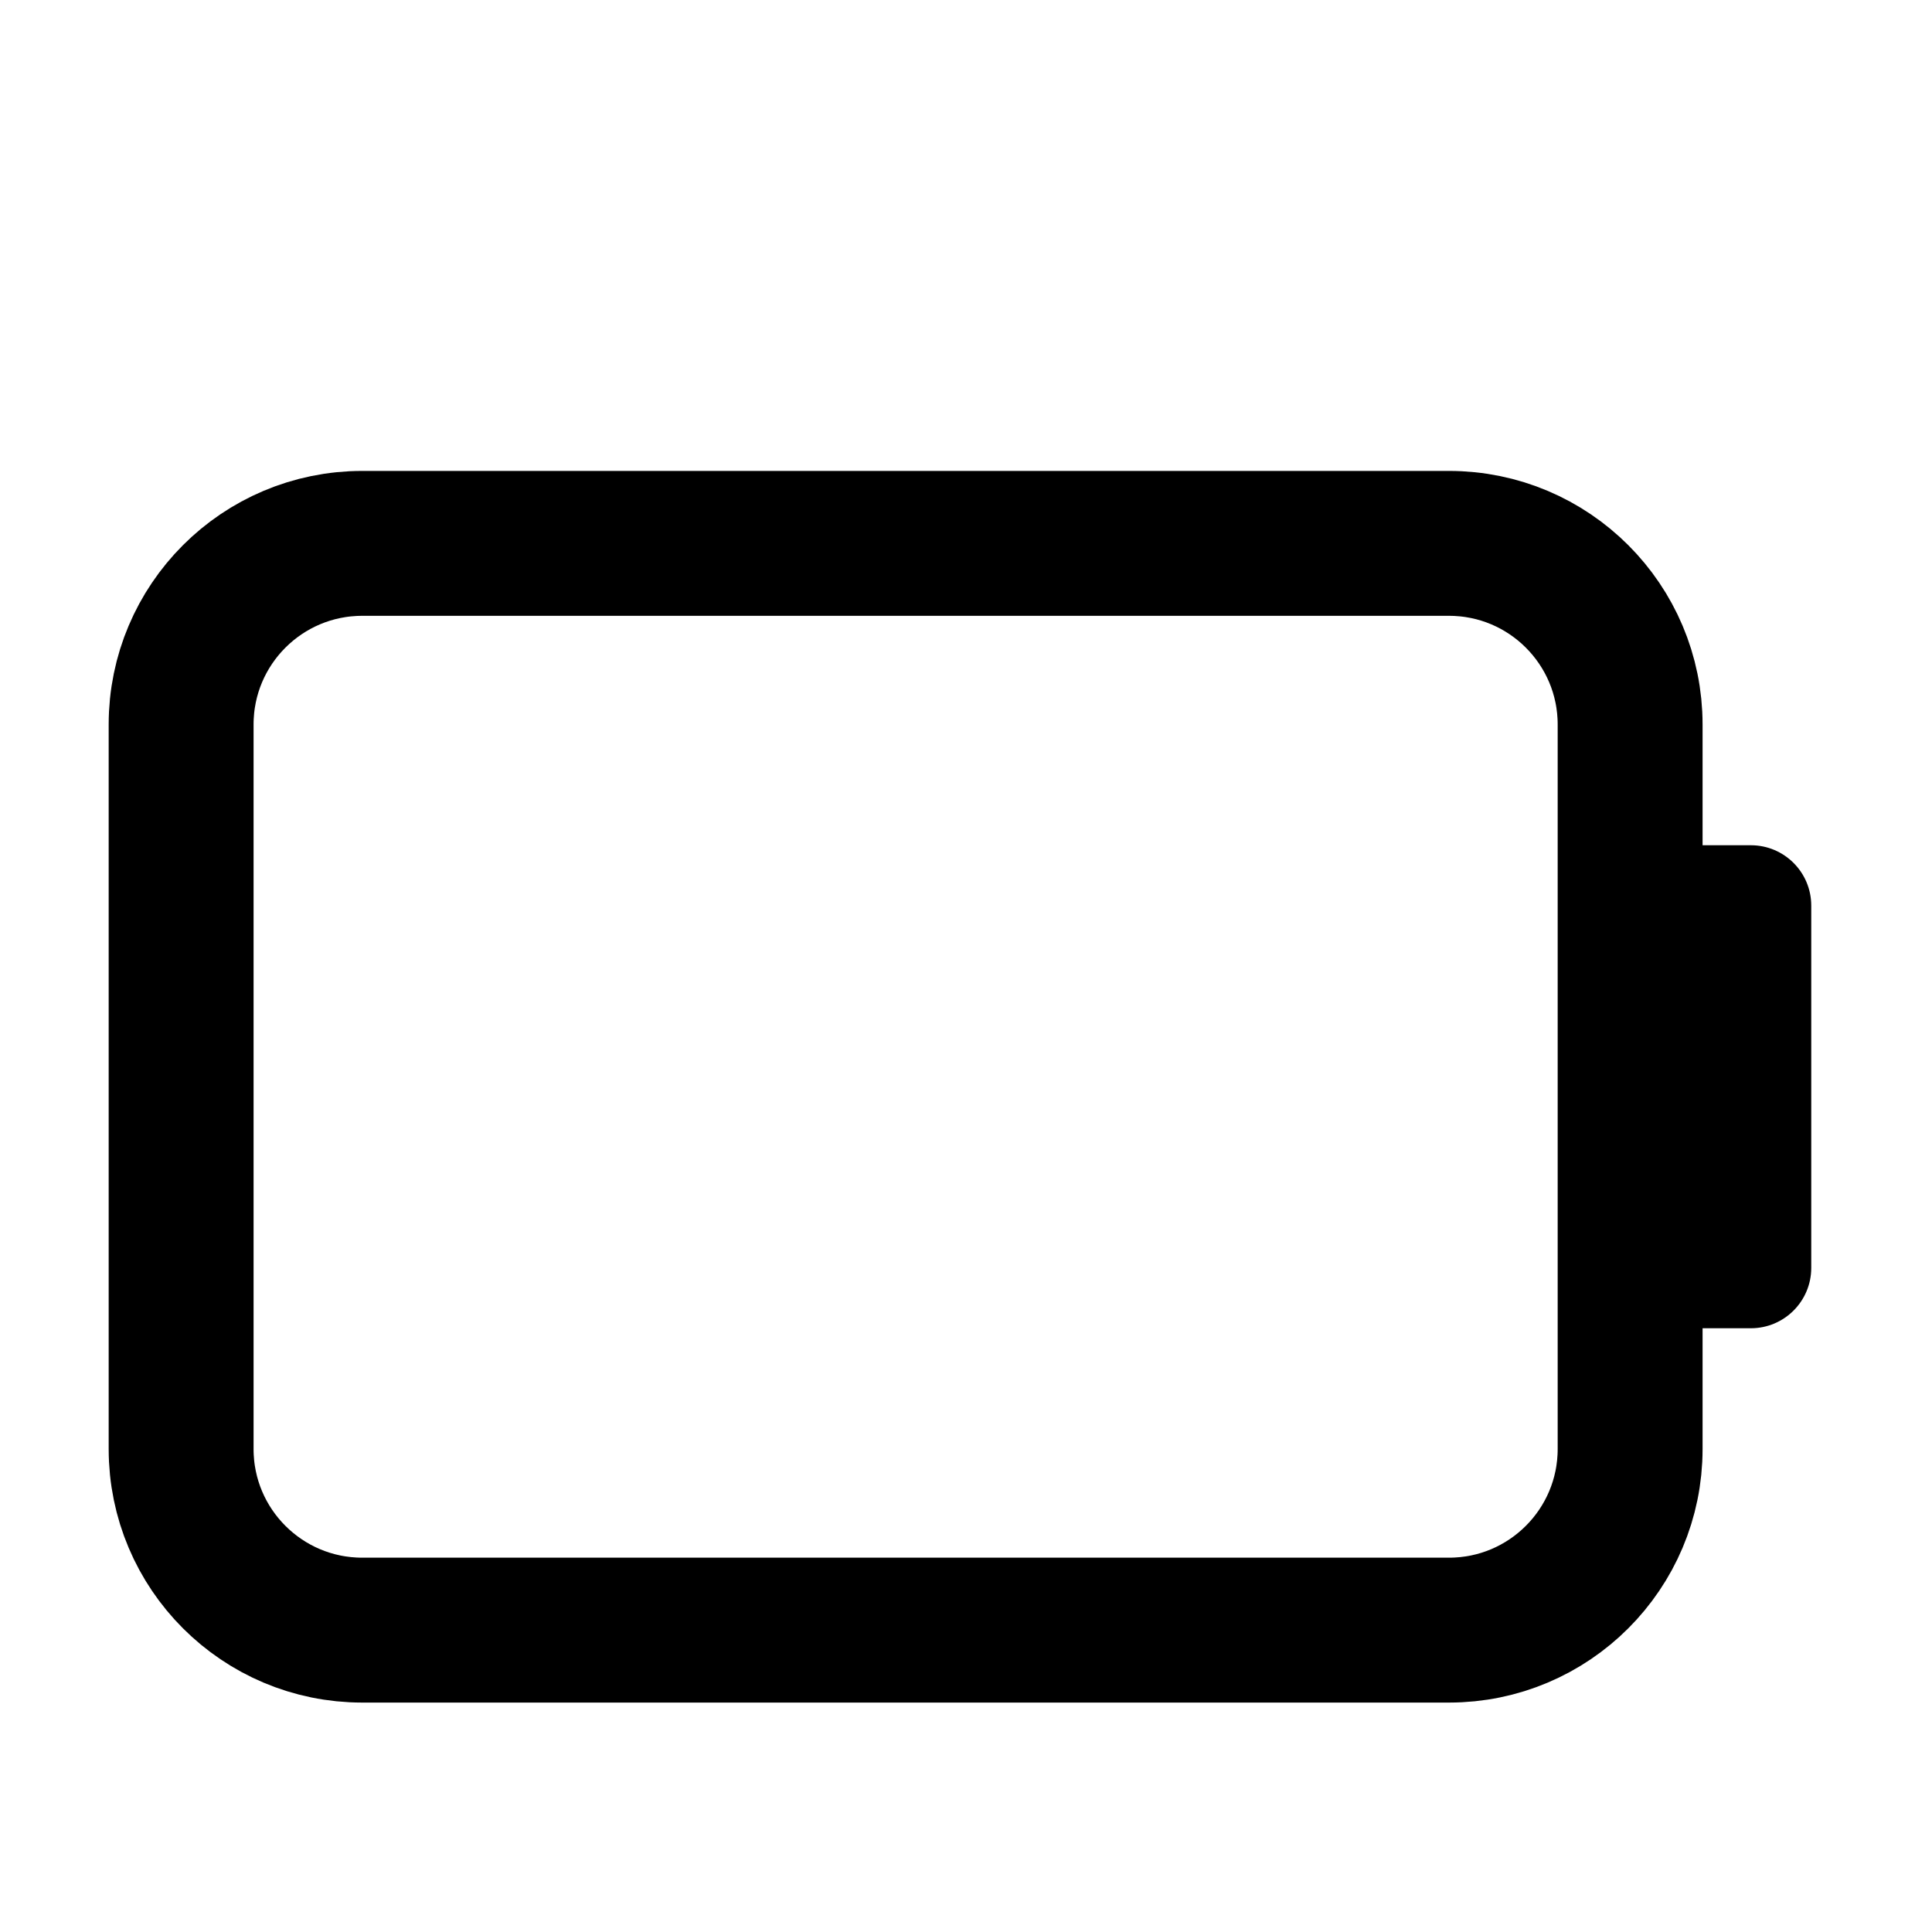
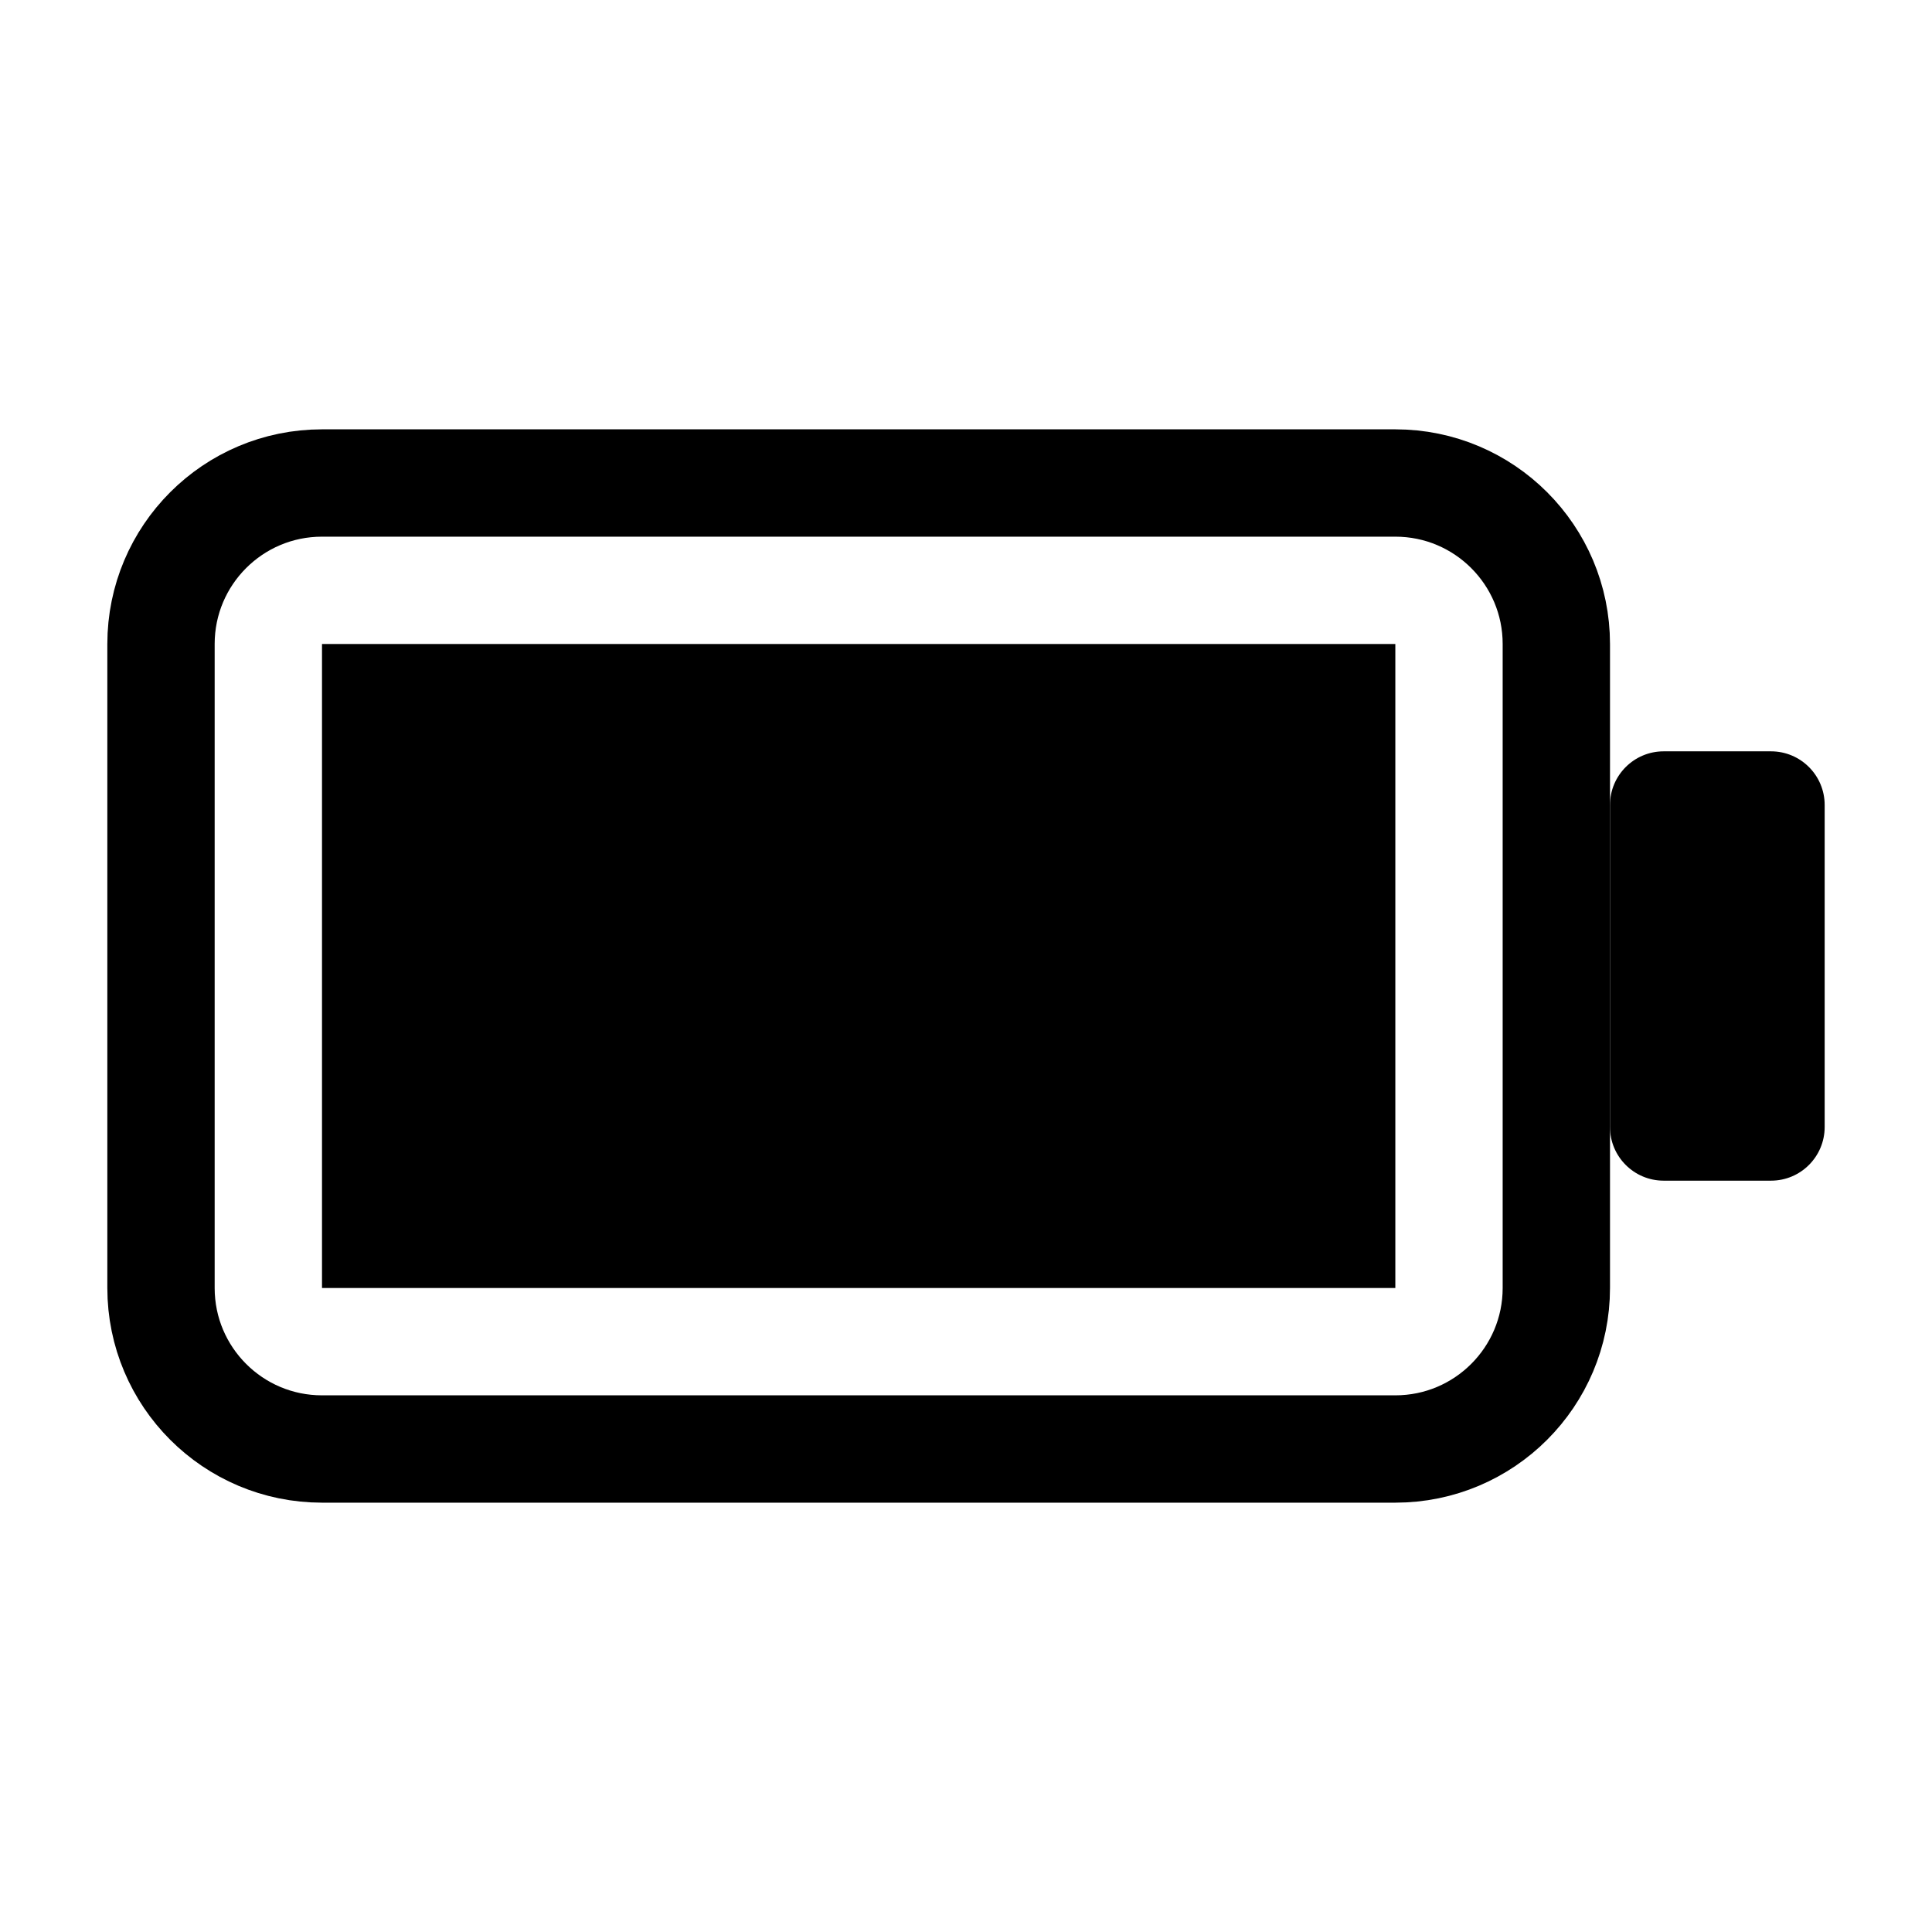
- <svg xmlns="http://www.w3.org/2000/svg" width="20" height="20" viewBox="0 0 16 16">
-   <rect x="1.5" y="4.5" width="12" height="9" rx="1.5" fill="none" stroke="#000" stroke-width="1.2" />
-   <rect x="13.5" y="7" width="1.5" height="4" rx="0.5" fill="#000" />
+ <svg xmlns="http://www.w3.org/2000/svg" width="18" height="18" viewBox="0 0 18 18">
+   <rect x="1.5" y="4.5" width="13" height="9" rx="1.5" fill="none" stroke="#000" />
+   <rect x="15" y="7" width="2" height="4" rx="0.5" />
+   <rect x="3" y="6" width="10" height="6" />
</svg>
